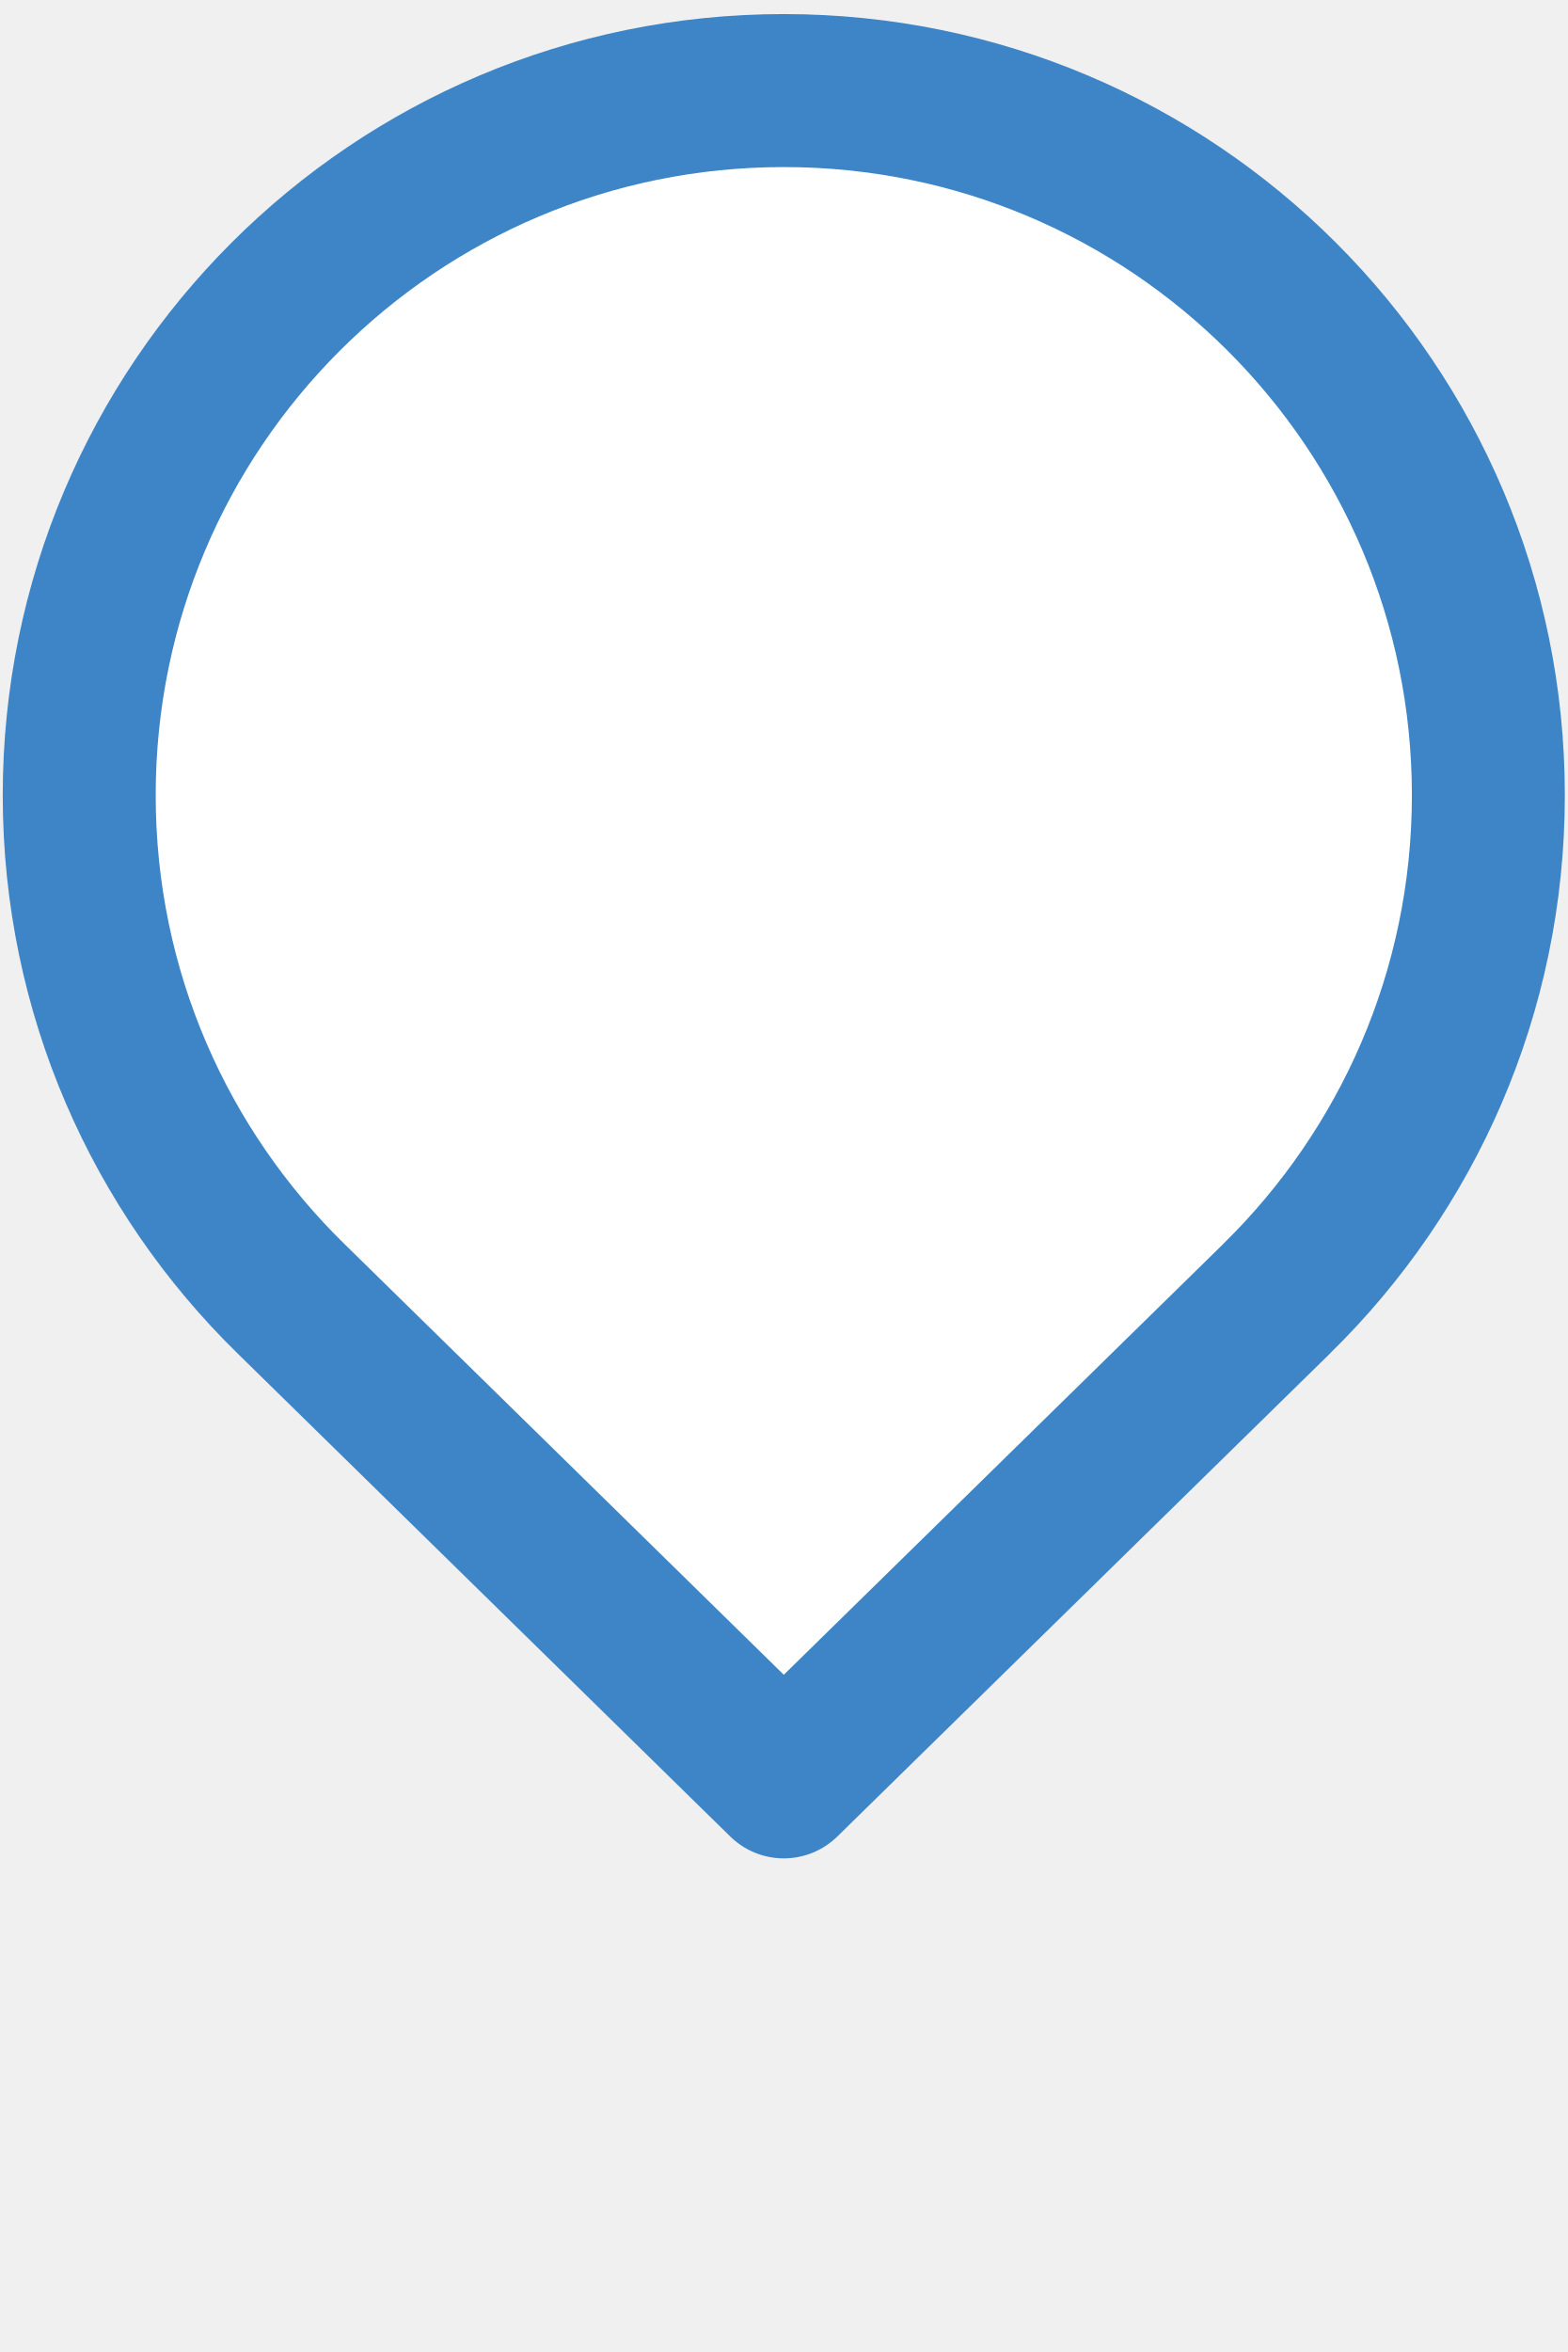
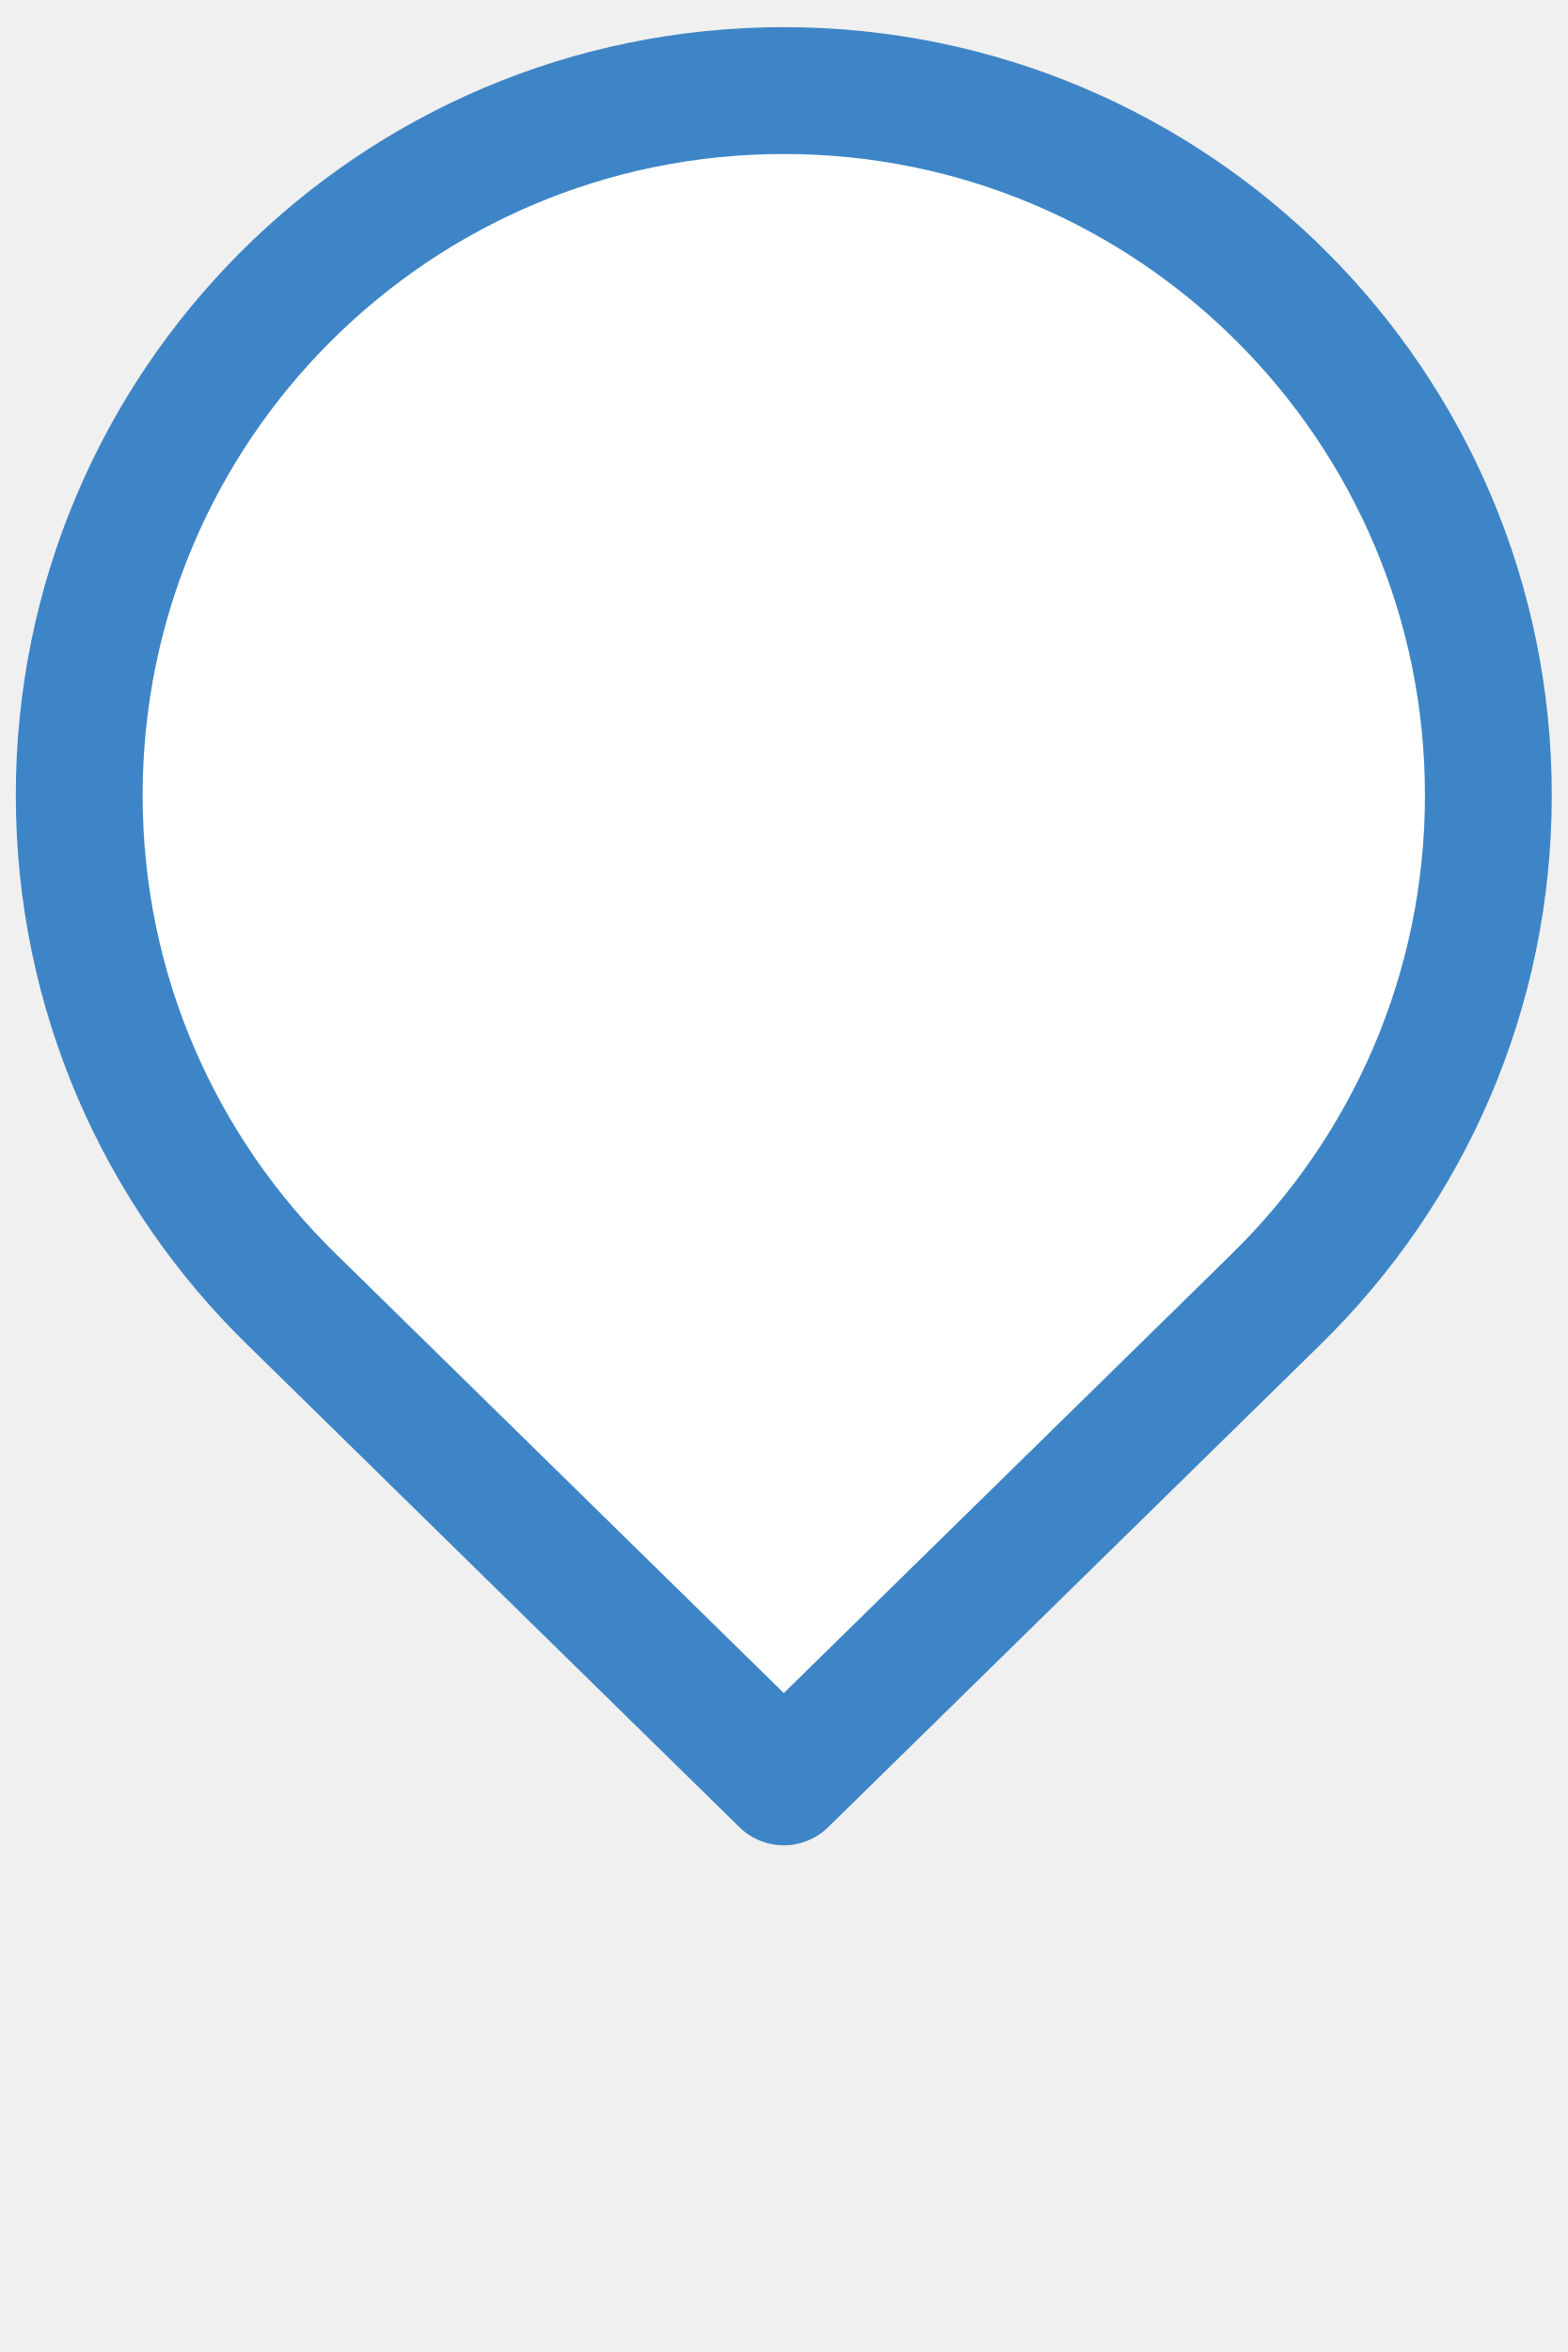
<svg xmlns="http://www.w3.org/2000/svg" id="svg6" version="1.1" height="45.0" width="30.0">
  <defs id="defs10" />
  <style id="style2" type="text/css" />
-   <path id="path839" d="m 28.482,15.216 c 0,3.769 -1.55,7.179 -4.048,9.627 l -0.022,0.023 -9.413,9.226 -9.421,-9.235 -0.008,-0.008 C 3.066,22.401 1.516,18.991 1.516,15.216 c 0,-7.451 6.032,-13.483 13.483,-13.483 7.445,0 13.483,6.032 13.483,13.483 z" style="color:#000000;font-style:normal;font-variant:normal;font-weight:normal;font-stretch:normal;font-size:medium;line-height:normal;font-family:sans-serif;font-variant-ligatures:normal;font-variant-position:normal;font-variant-caps:normal;font-variant-numeric:normal;font-variant-alternates:normal;font-variant-east-asian:normal;font-feature-settings:normal;font-variation-settings:normal;text-indent:0;text-align:start;text-decoration:none;text-decoration-line:none;text-decoration-style:solid;text-decoration-color:#000000;letter-spacing:normal;word-spacing:normal;text-transform:none;writing-mode:lr-tb;direction:ltr;text-orientation:mixed;dominant-baseline:auto;baseline-shift:baseline;text-anchor:start;white-space:normal;shape-padding:0;shape-margin:0;inline-size:0;clip-rule:nonzero;display:inline;overflow:visible;visibility:visible;opacity:1;isolation:auto;mix-blend-mode:normal;color-interpolation:sRGB;color-interpolation-filters:linearRGB;solid-color:#000000;solid-opacity:1;vector-effect:none;fill:#ffffff;fill-opacity:1;fill-rule:nonzero;stroke:#3d85c6;stroke-width:2.927;stroke-linecap:round;stroke-linejoin:round;stroke-miterlimit:10;stroke-dasharray:none;stroke-dashoffset:0;stroke-opacity:1;paint-order:markers fill stroke;color-rendering:auto;image-rendering:auto;shape-rendering:auto;text-rendering:auto;enable-background:accumulate;stop-color:#000000;stop-opacity:1" />
+   <path id="path839" d="m 28.482,15.216 c 0,3.769 -1.55,7.179 -4.048,9.627 l -0.022,0.023 -9.413,9.226 -9.421,-9.235 -0.008,-0.008 C 3.066,22.401 1.516,18.991 1.516,15.216 c 0,-7.451 6.032,-13.483 13.483,-13.483 7.445,0 13.483,6.032 13.483,13.483 z" style="color:#000000;font-style:normal;font-variant:normal;font-weight:normal;font-stretch:normal;font-size:medium;line-height:normal;font-family:sans-serif;font-variant-ligatures:normal;font-variant-position:normal;font-variant-caps:normal;font-variant-numeric:normal;font-variant-alternates:normal;font-variant-east-asian:normal;font-feature-settings:normal;font-variation-settings:normal;text-indent:0;text-align:start;text-decoration:none;text-decoration-line:none;text-decoration-style:solid;text-decoration-color:#000000;letter-spacing:normal;word-spacing:normal;text-transform:none;writing-mode:lr-tb;direction:ltr;text-orientation:mixed;dominant-baseline:auto;baseline-shift:baseline;text-anchor:start;white-space:normal;shape-padding:0;shape-margin:0;inline-size:0;clip-rule:nonzero;display:inline;overflow:visible;visibility:visible;opacity:1;isolation:auto;mix-blend-mode:normal;color-interpolation:sRGB;color-interpolation-filters:linearRGB;solid-color:#000000;solid-opacity:1;vector-effect:none;fill:#ffffff;fill-opacity:1;fill-rule:nonzero;stroke:#3d85c6;stroke-width:2.427;stroke-linecap:round;stroke-linejoin:round;stroke-miterlimit:10;stroke-dasharray:none;stroke-dashoffset:0;stroke-opacity:1;paint-order:markers fill stroke;color-rendering:auto;image-rendering:auto;shape-rendering:auto;text-rendering:auto;enable-background:accumulate;stop-color:#000000;stop-opacity:1" />
</svg>
